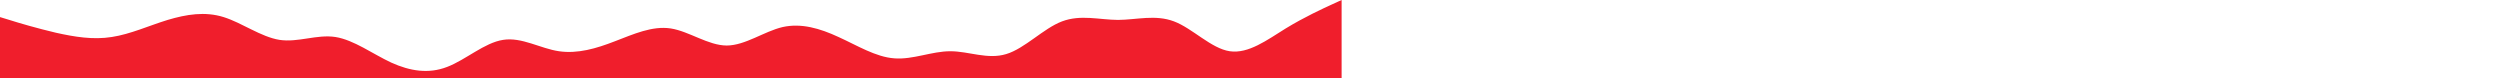
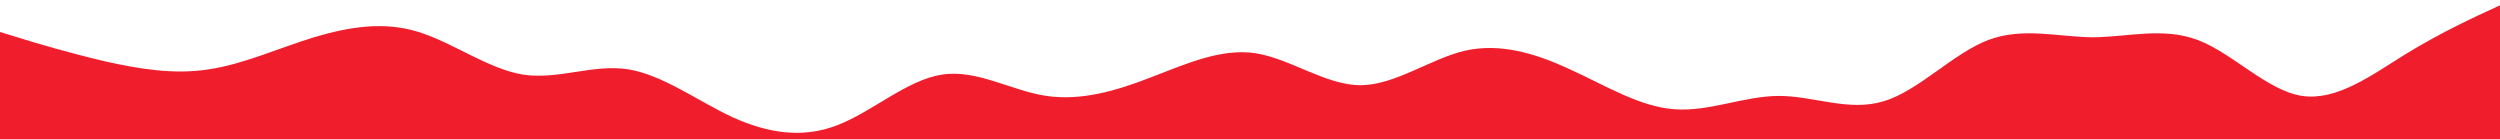
- <svg xmlns="http://www.w3.org/2000/svg" id="wave" style="transform:rotate(0deg); transition: 0.3s" viewBox="0 0 6440 200" version="1.1">
+ <svg xmlns="http://www.w3.org/2000/svg" id="wave" style="transform:rotate(0deg); transition: 0.3s" viewBox="0 0 3440 190" version="1.1">
  <defs>
    <linearGradient id="sw-gradient-0" x1="0" x2="0" y1="1" y2="0">
      <stop stop-color="rgba(240, 30, 44, 1)" offset="0%" />
      <stop stop-color="rgba(240, 30, 44, 1)" offset="100%" />
    </linearGradient>
  </defs>
  <path style="transform:translate(0, 0px); opacity:1" fill="url(#sw-gradient-0)" d="M0,44L24,51.3C48,59,96,73,144,84.3C192,95,240,103,288,95.3C336,88,384,66,432,51.3C480,37,528,29,576,44C624,59,672,95,720,102.7C768,110,816,88,864,95.3C912,103,960,139,1008,161.3C1056,183,1104,191,1152,172.3C1200,154,1248,110,1296,102.7C1344,95,1392,125,1440,132C1488,139,1536,125,1584,106.3C1632,88,1680,66,1728,73.3C1776,81,1824,117,1872,117.3C1920,117,1968,81,2016,69.7C2064,59,2112,73,2160,95.3C2208,117,2256,147,2304,150.3C2352,154,2400,132,2448,132C2496,132,2544,154,2592,139.3C2640,125,2688,73,2736,55C2784,37,2832,51,2880,51.3C2928,51,2976,37,3024,55C3072,73,3120,125,3168,132C3216,139,3264,103,3312,73.3C3360,44,3408,22,3432,11L3456,0L3456,220L3432,220C3408,220,3360,220,3312,220C3264,220,3216,220,3168,220C3120,220,3072,220,3024,220C2976,220,2928,220,2880,220C2832,220,2784,220,2736,220C2688,220,2640,220,2592,220C2544,220,2496,220,2448,220C2400,220,2352,220,2304,220C2256,220,2208,220,2160,220C2112,220,2064,220,2016,220C1968,220,1920,220,1872,220C1824,220,1776,220,1728,220C1680,220,1632,220,1584,220C1536,220,1488,220,1440,220C1392,220,1344,220,1296,220C1248,220,1200,220,1152,220C1104,220,1056,220,1008,220C960,220,912,220,864,220C816,220,768,220,720,220C672,220,624,220,576,220C528,220,480,220,432,220C384,220,336,220,288,220C240,220,192,220,144,220C96,220,48,220,24,220L0,220Z" />
</svg>
